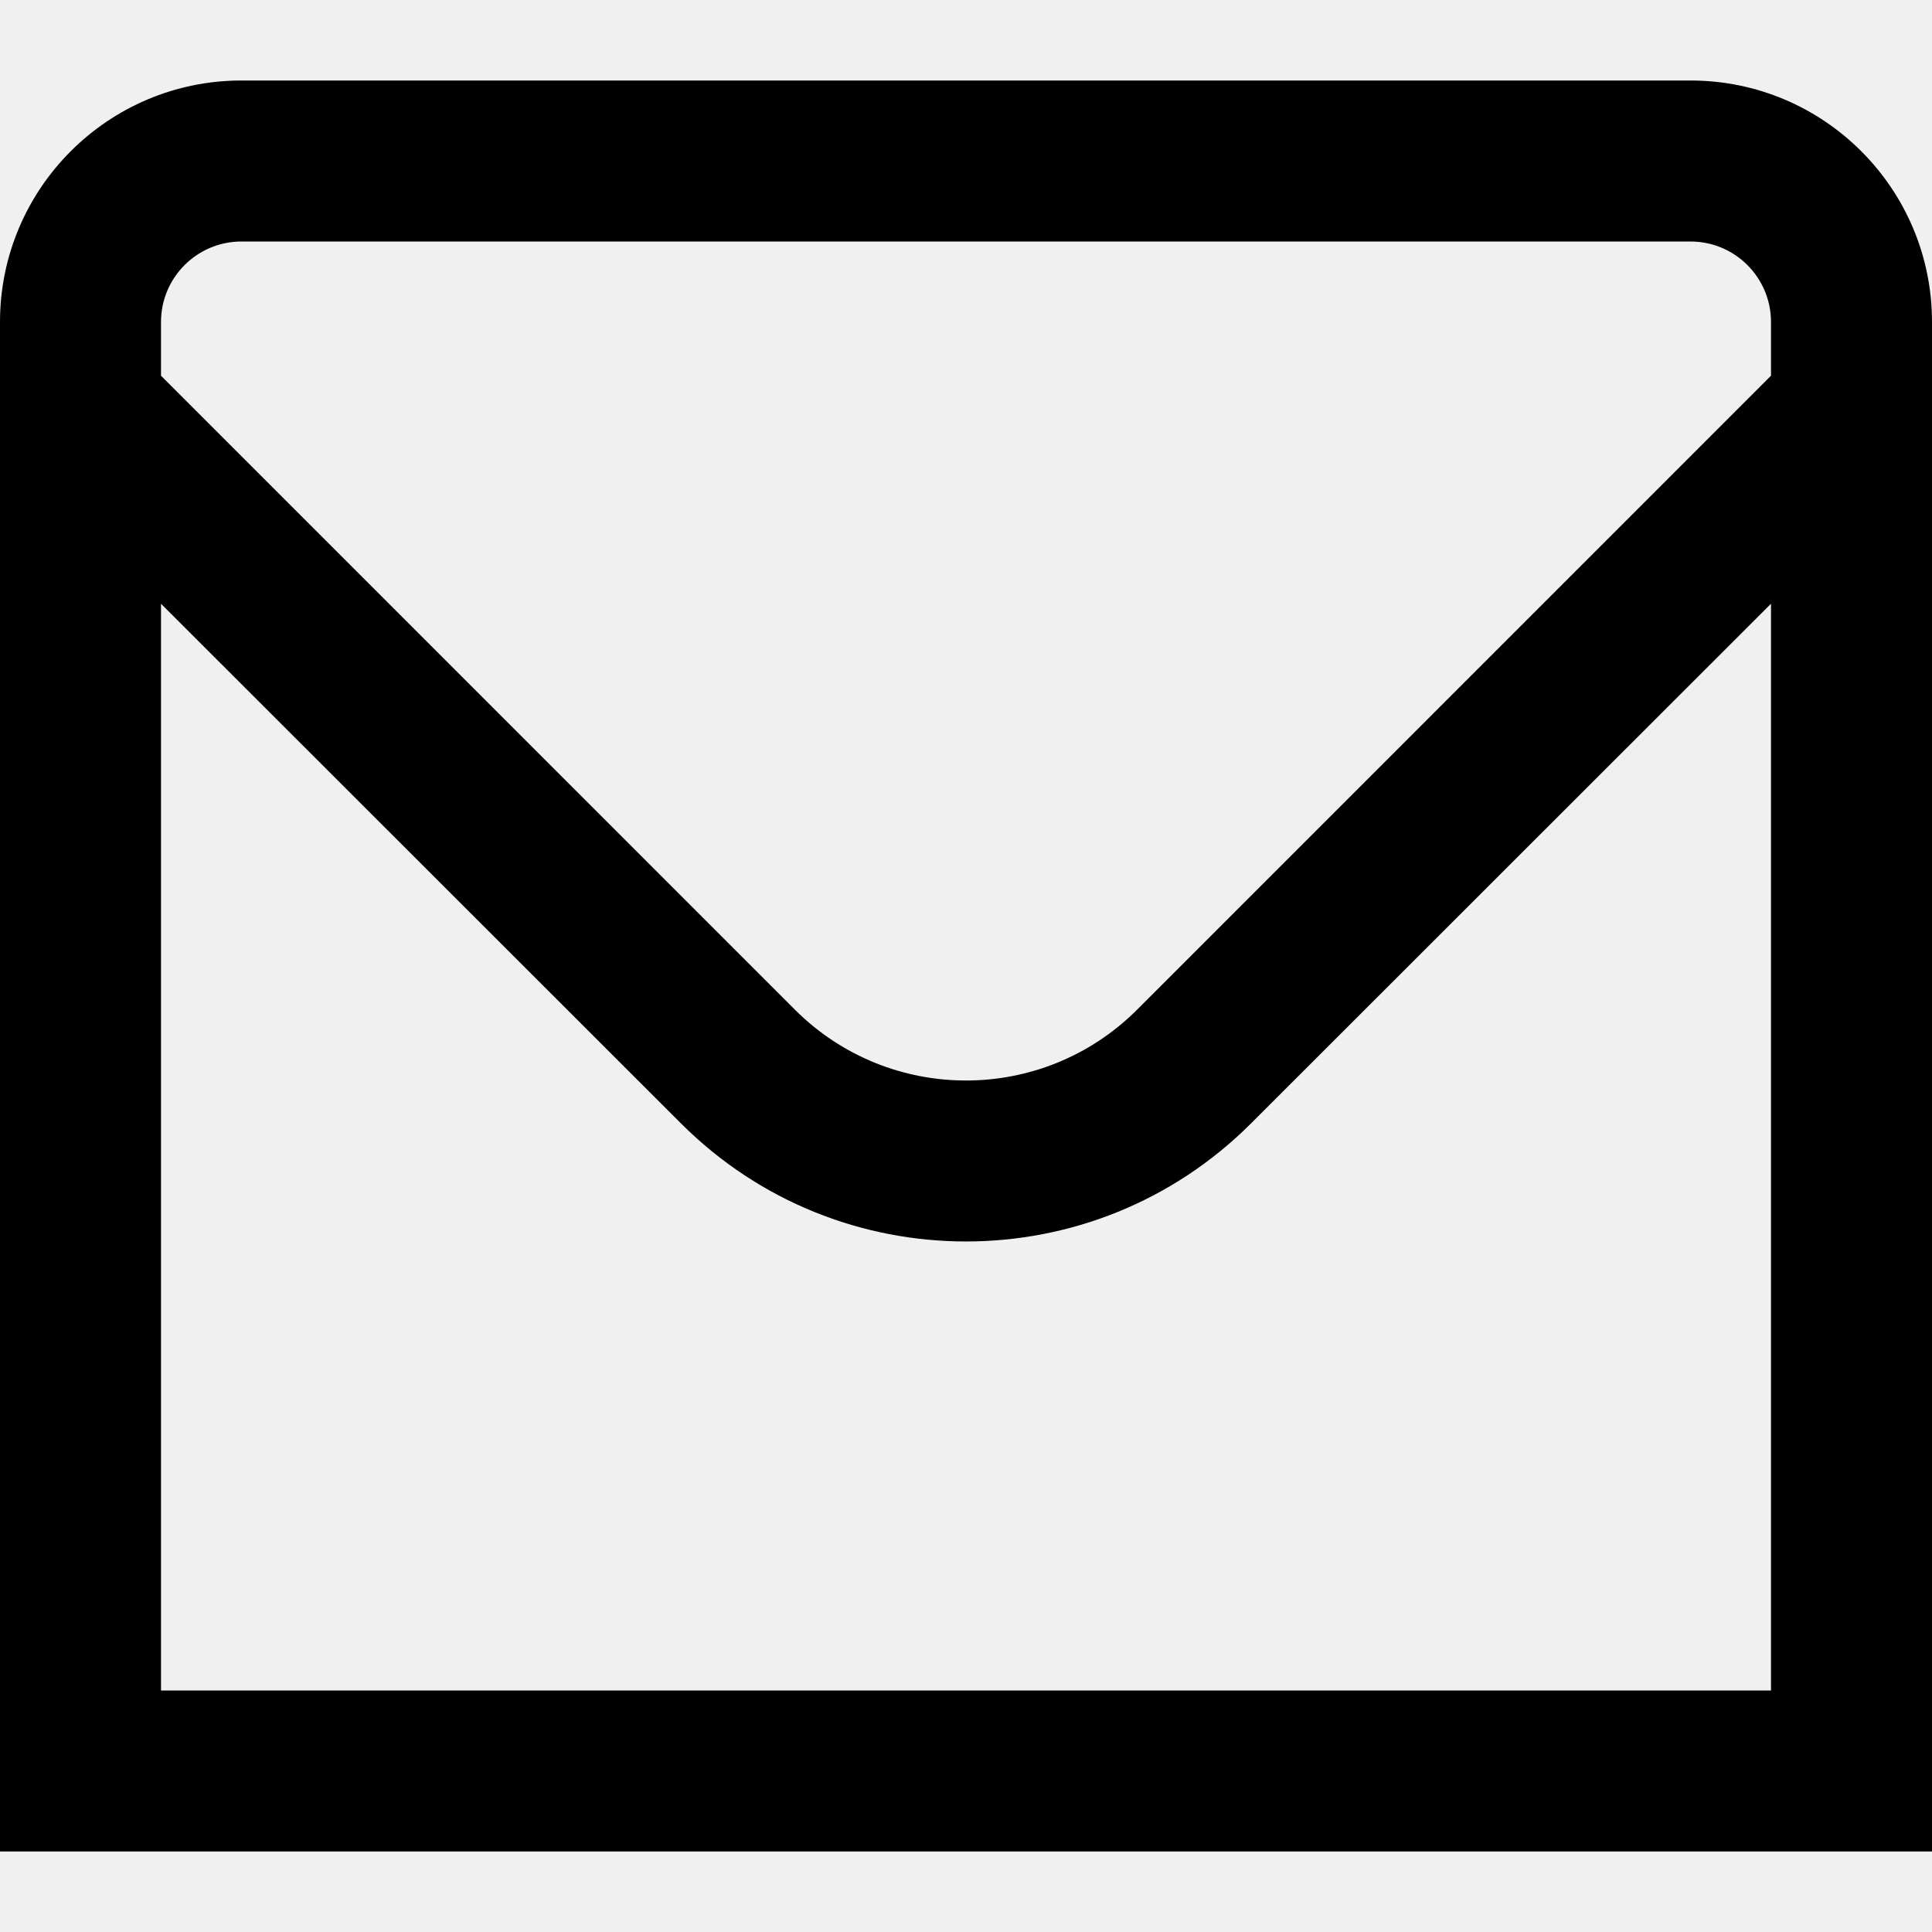
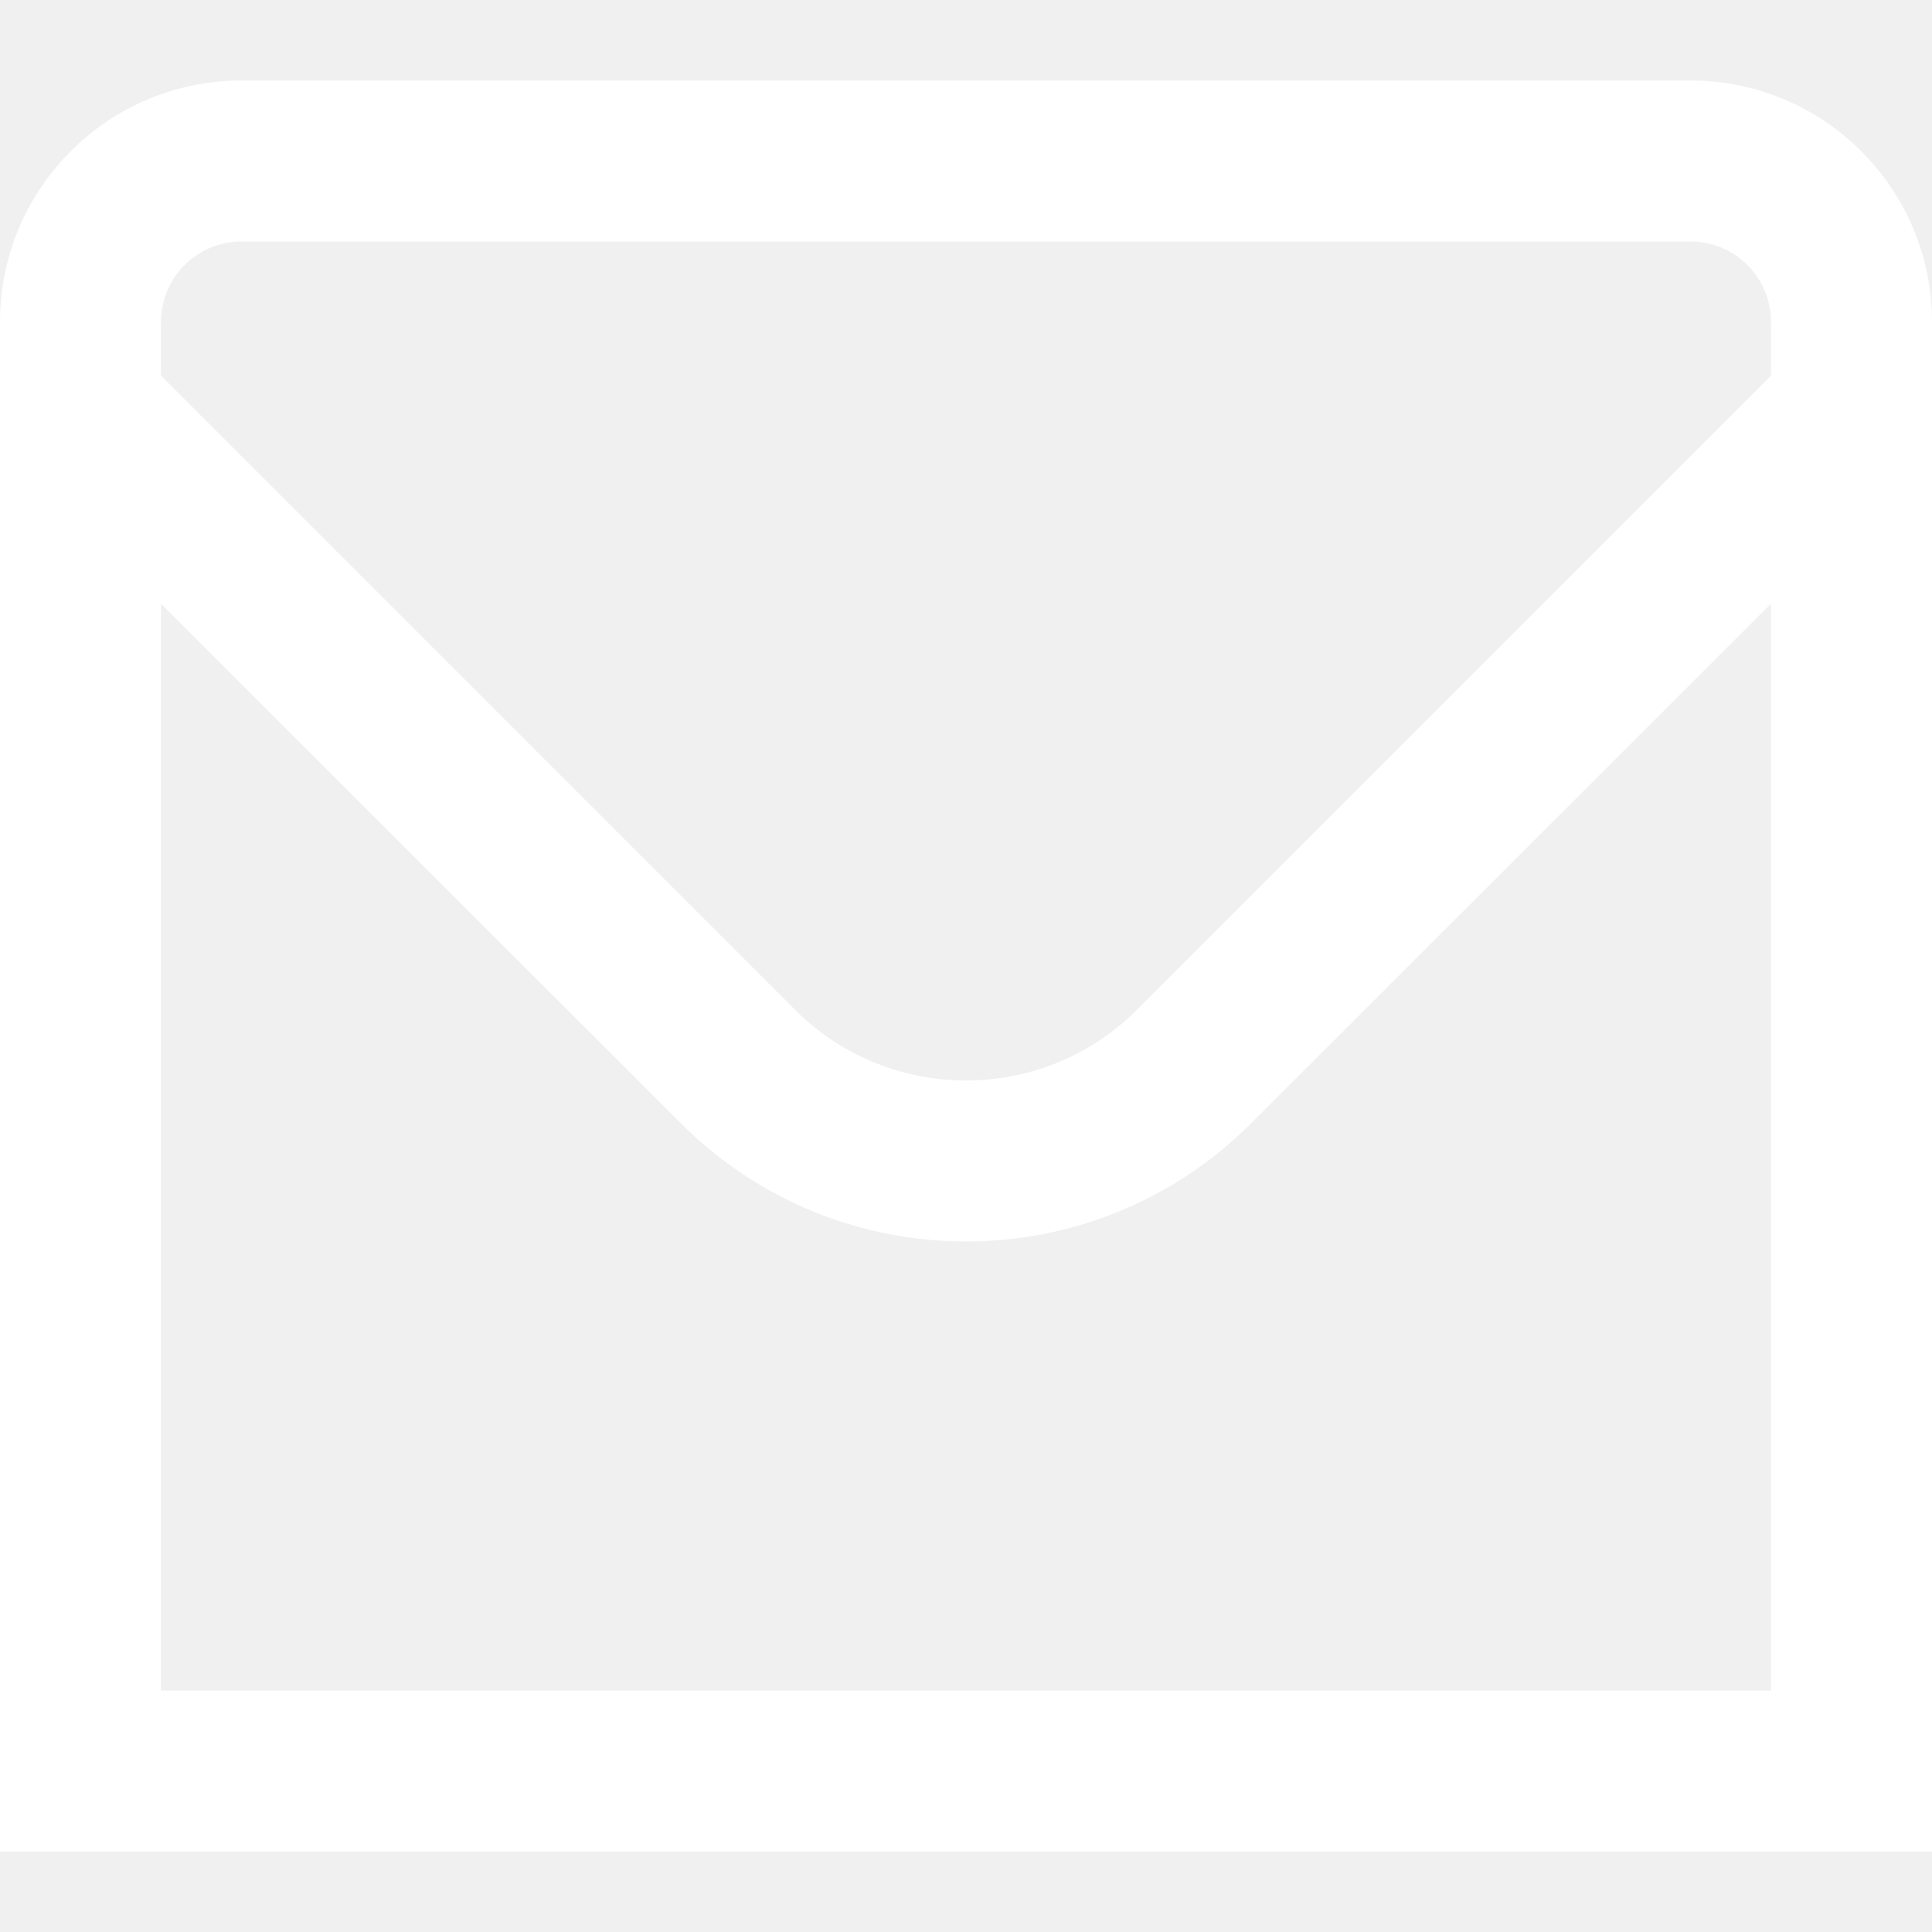
- <svg xmlns="http://www.w3.org/2000/svg" viewBox="0 0 24 24" width="512" height="512">
-   <g id="_01_align_center" data-name="01 align center">
-     <path d="M21,1H3A3,3,0,0,0,0,4V23H24V4A3,3,0,0,0,21,1ZM3,3H21a1,1,0,0,1,1,1v.667l-7.878,7.879a3.007,3.007,0,0,1-4.244,0L2,4.667V4A1,1,0,0,1,3,3ZM2,21V7.5L8.464,13.96a5.007,5.007,0,0,0,7.072,0L22,7.5V21Z" />
+ <svg xmlns="http://www.w3.org/2000/svg" version="1.1" width="512" height="512" x="0" y="0" viewBox="0 0 24 24" style="enable-background:new 0 0 512 512" xml:space="preserve">
+   <g>
+     <g id="_01_align_center" data-name="01 align center">
+       <path d="M21,1H3A3,3,0,0,0,0,4V23H24V4A3,3,0,0,0,21,1ZM3,3H21a1,1,0,0,1,1,1v.667l-7.878,7.879a3.007,3.007,0,0,1-4.244,0L2,4.667V4A1,1,0,0,1,3,3ZM2,21V7.5L8.464,13.96a5.007,5.007,0,0,0,7.072,0L22,7.5V21Z" fill="#ffffff" data-original="#000000" />
+     </g>
  </g>
</svg>
